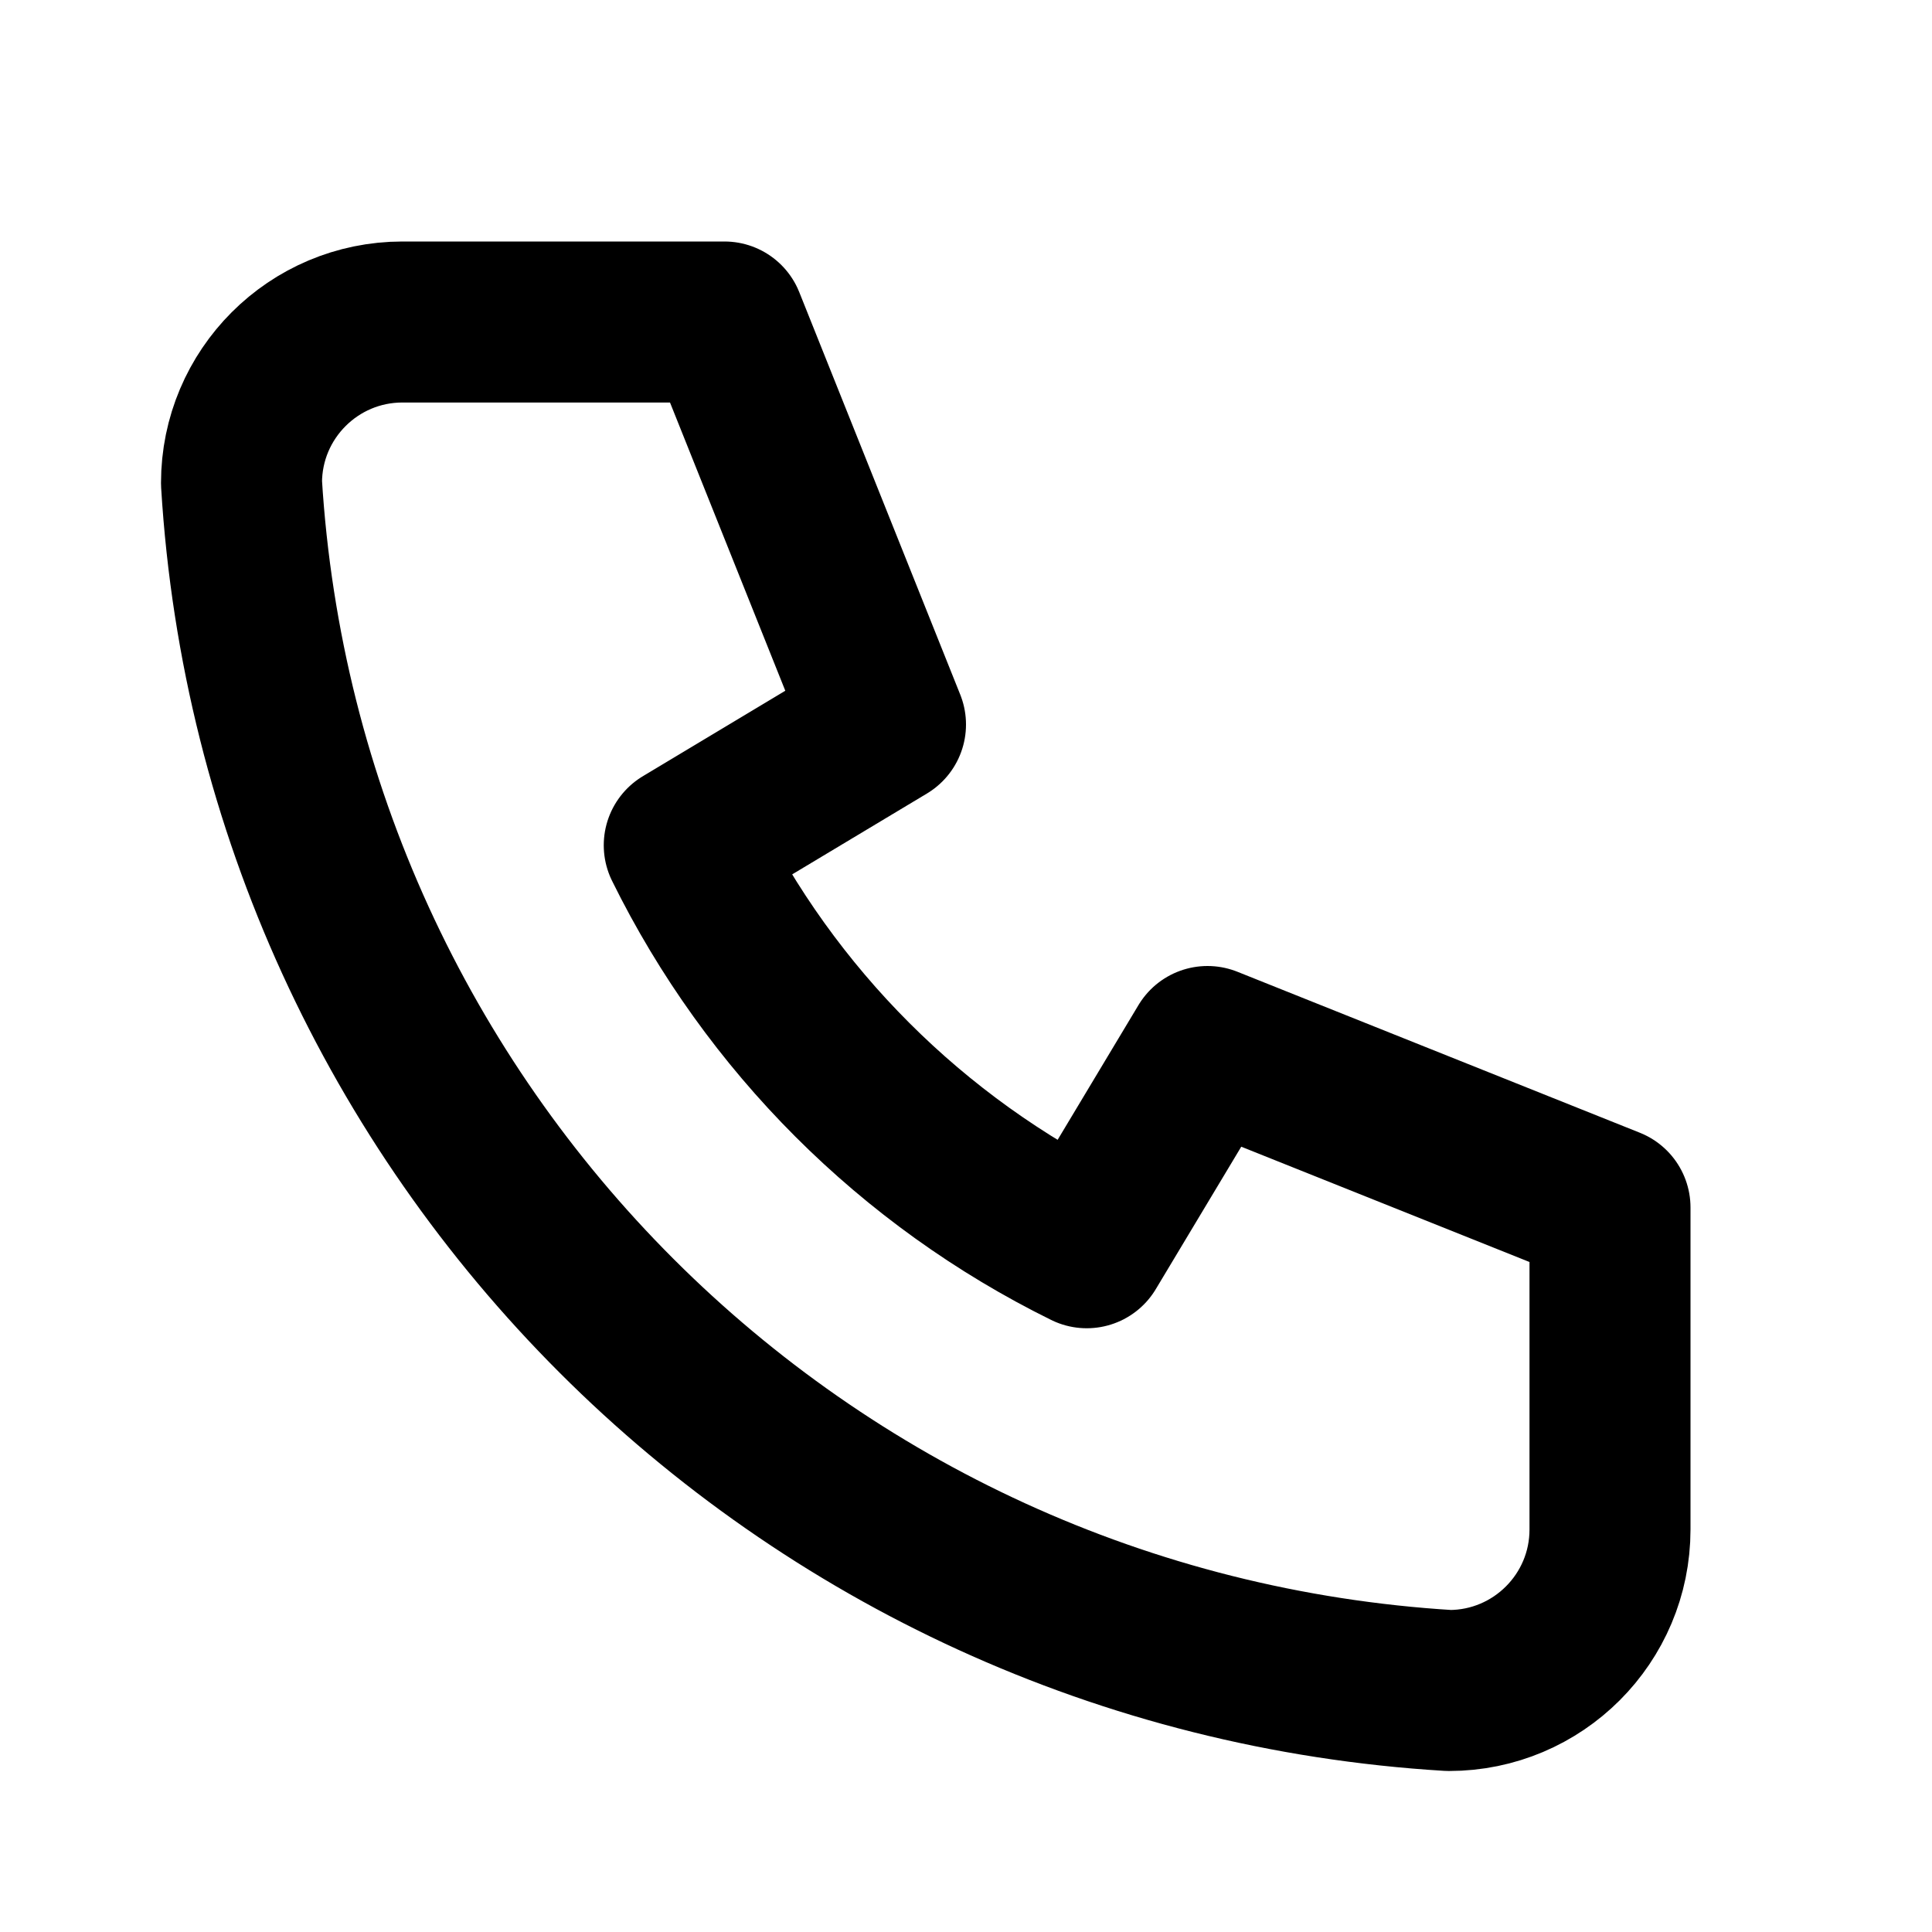
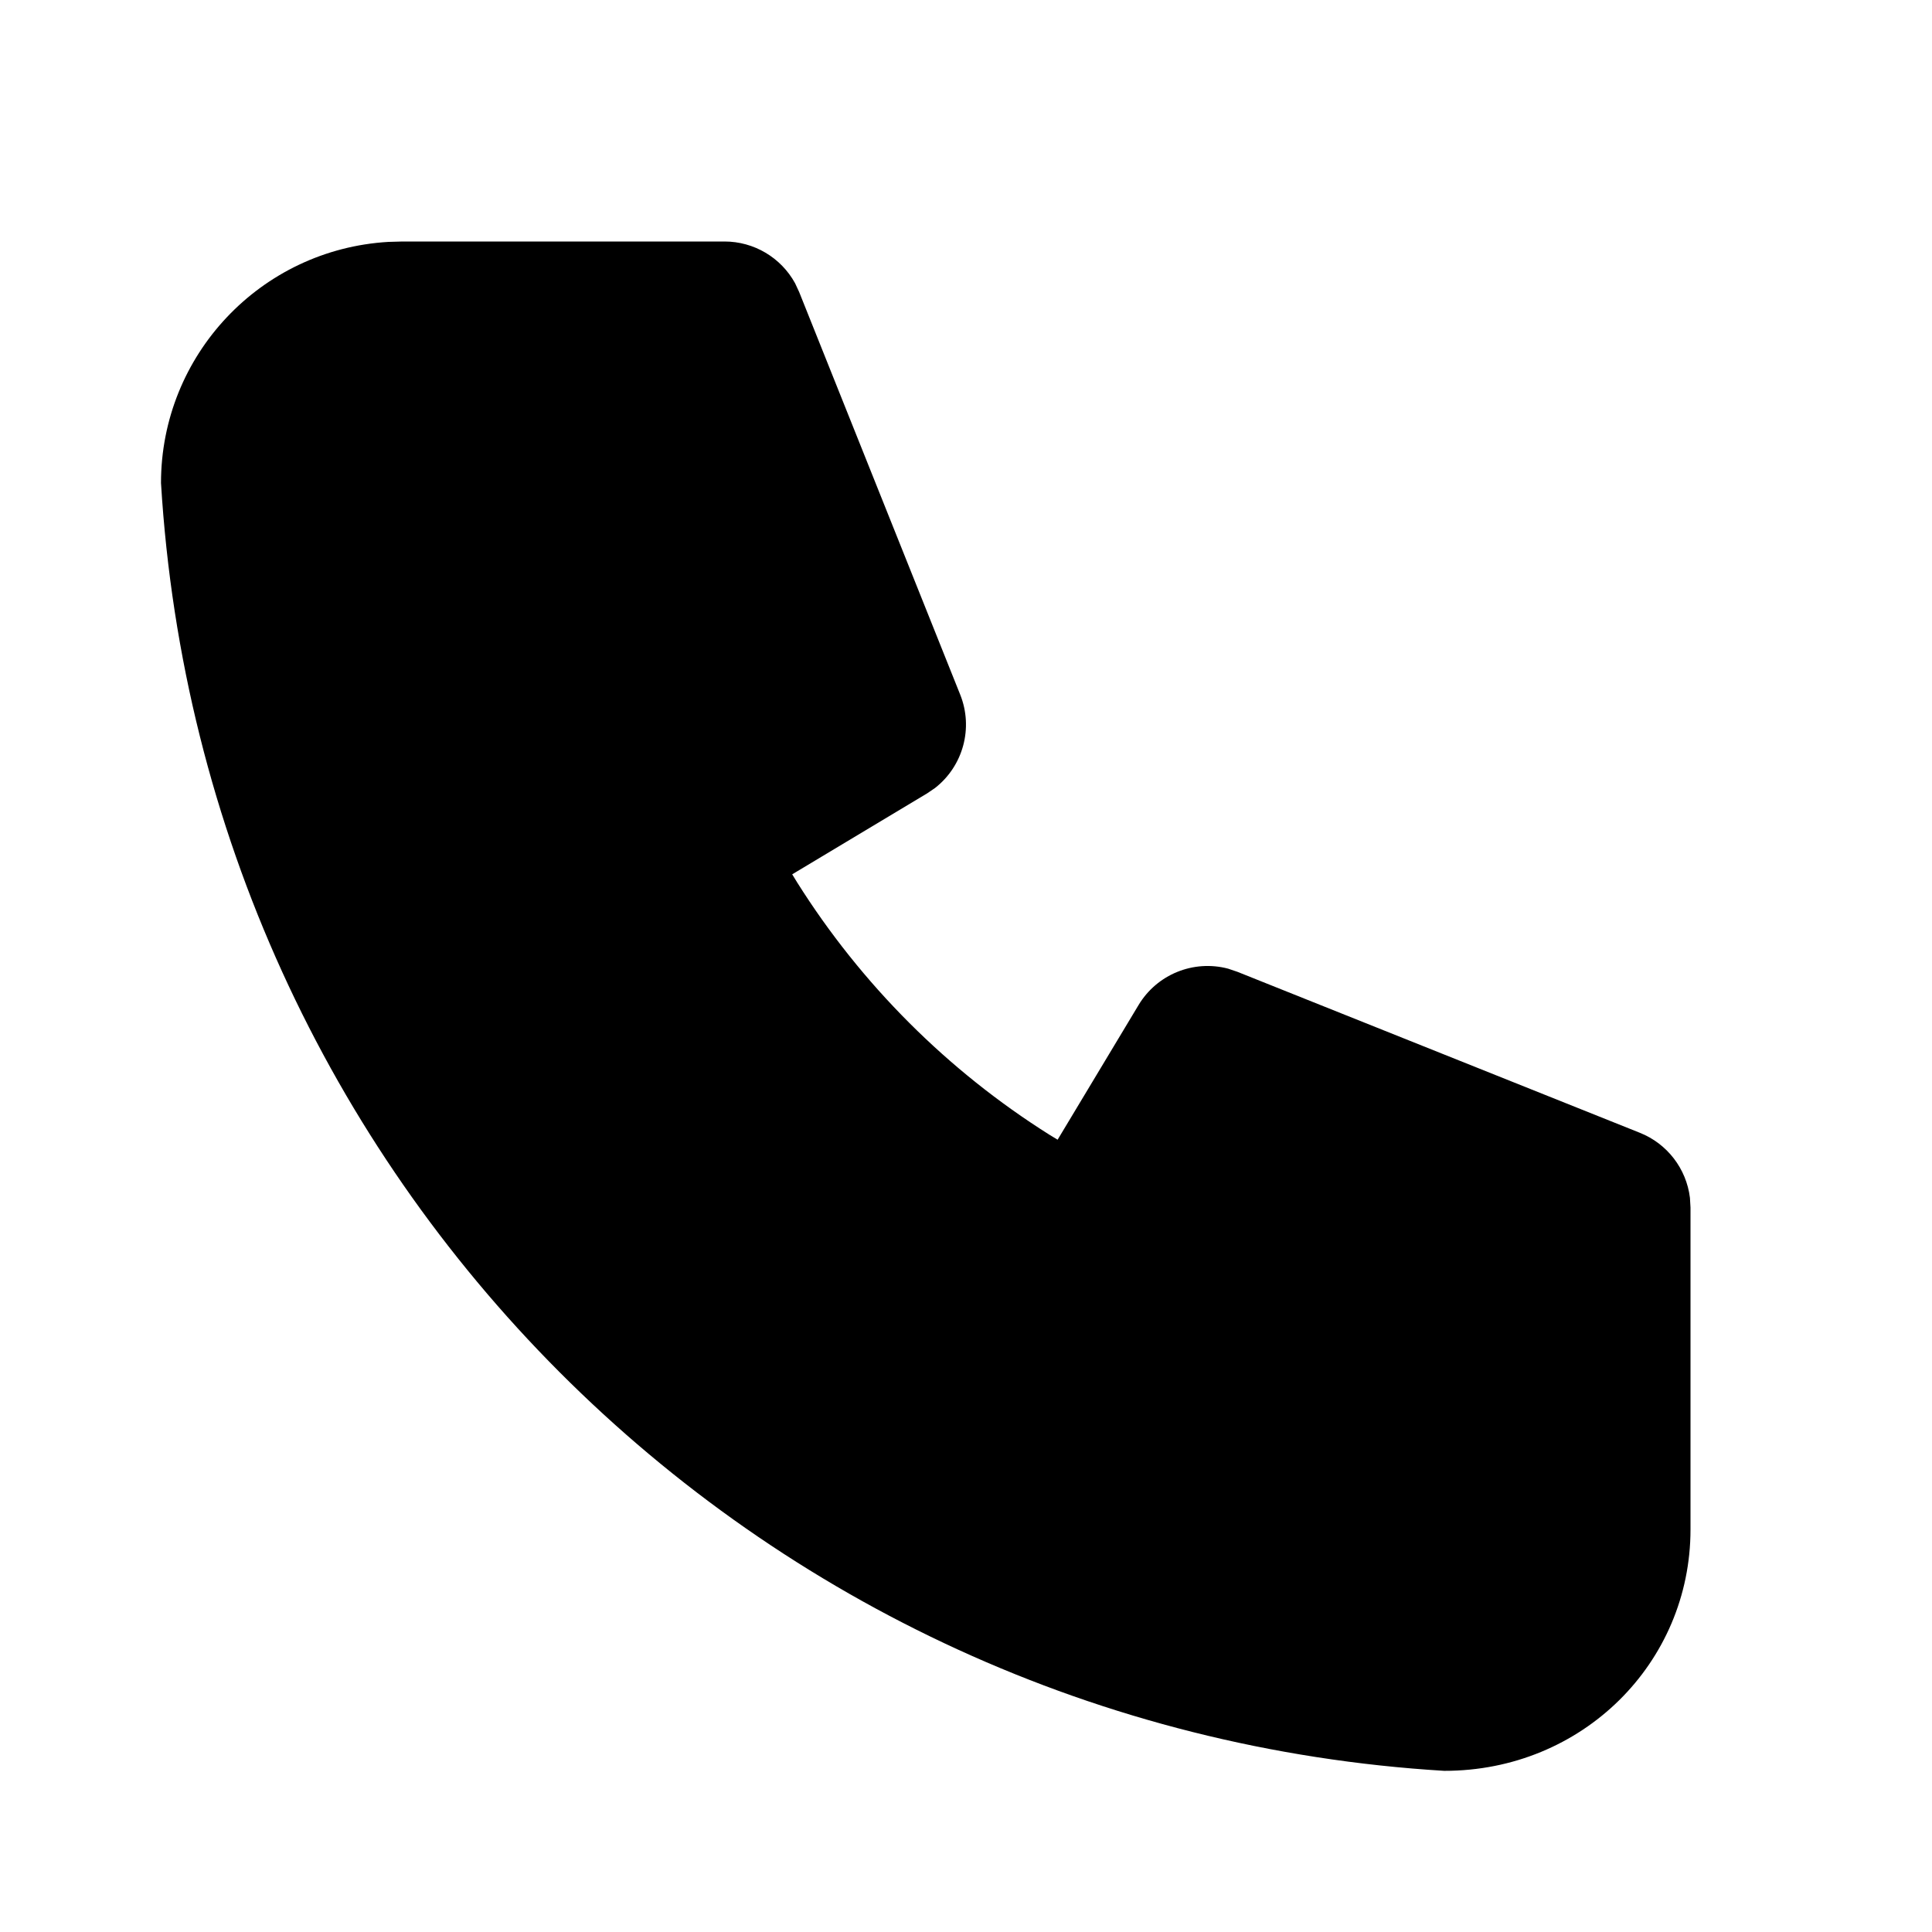
- <svg xmlns="http://www.w3.org/2000/svg" width="24" height="24" viewBox="0 0 24 24" fill="none" stroke="currentColor" stroke-width="2" stroke-linecap="round" stroke-linejoin="round">
-   <path d="M5 4h4l2 5l-2.5 1.5a11 11 0 0 0 5 5l1.5 -2.5l5 2v4a2 2 0 0 1 -2 2a16 16 0 0 1 -15 -15a2 2 0 0 1 2 -2" />
+ <svg xmlns="http://www.w3.org/2000/svg" width="24" height="24" viewBox="0 0 24 24" fill="currentColor" class="icon icon-tabler icons-tabler-filled icon-tabler-phone">
+   <path stroke="none" d="M0 0h24v24H0z" fill="none" />
+   <path d="M9 3a1 1 0 0 1 .877 .519l.051 .11l2 5a1 1 0 0 1 -.313 1.16l-.1 .068l-1.674 1.004l.063 .103a10 10 0 0 0 3.132 3.132l.102 .062l1.005 -1.672a1 1 0 0 1 1.113 -.453l.115 .039l5 2a1 1 0 0 1 .622 .807l.007 .121v4c0 1.657 -1.343 3 -3.06 2.998c-8.579 -.521 -15.418 -7.36 -15.94 -15.998a3 3 0 0 1 2.824 -2.995l.176 -.005h4z" />
</svg>
